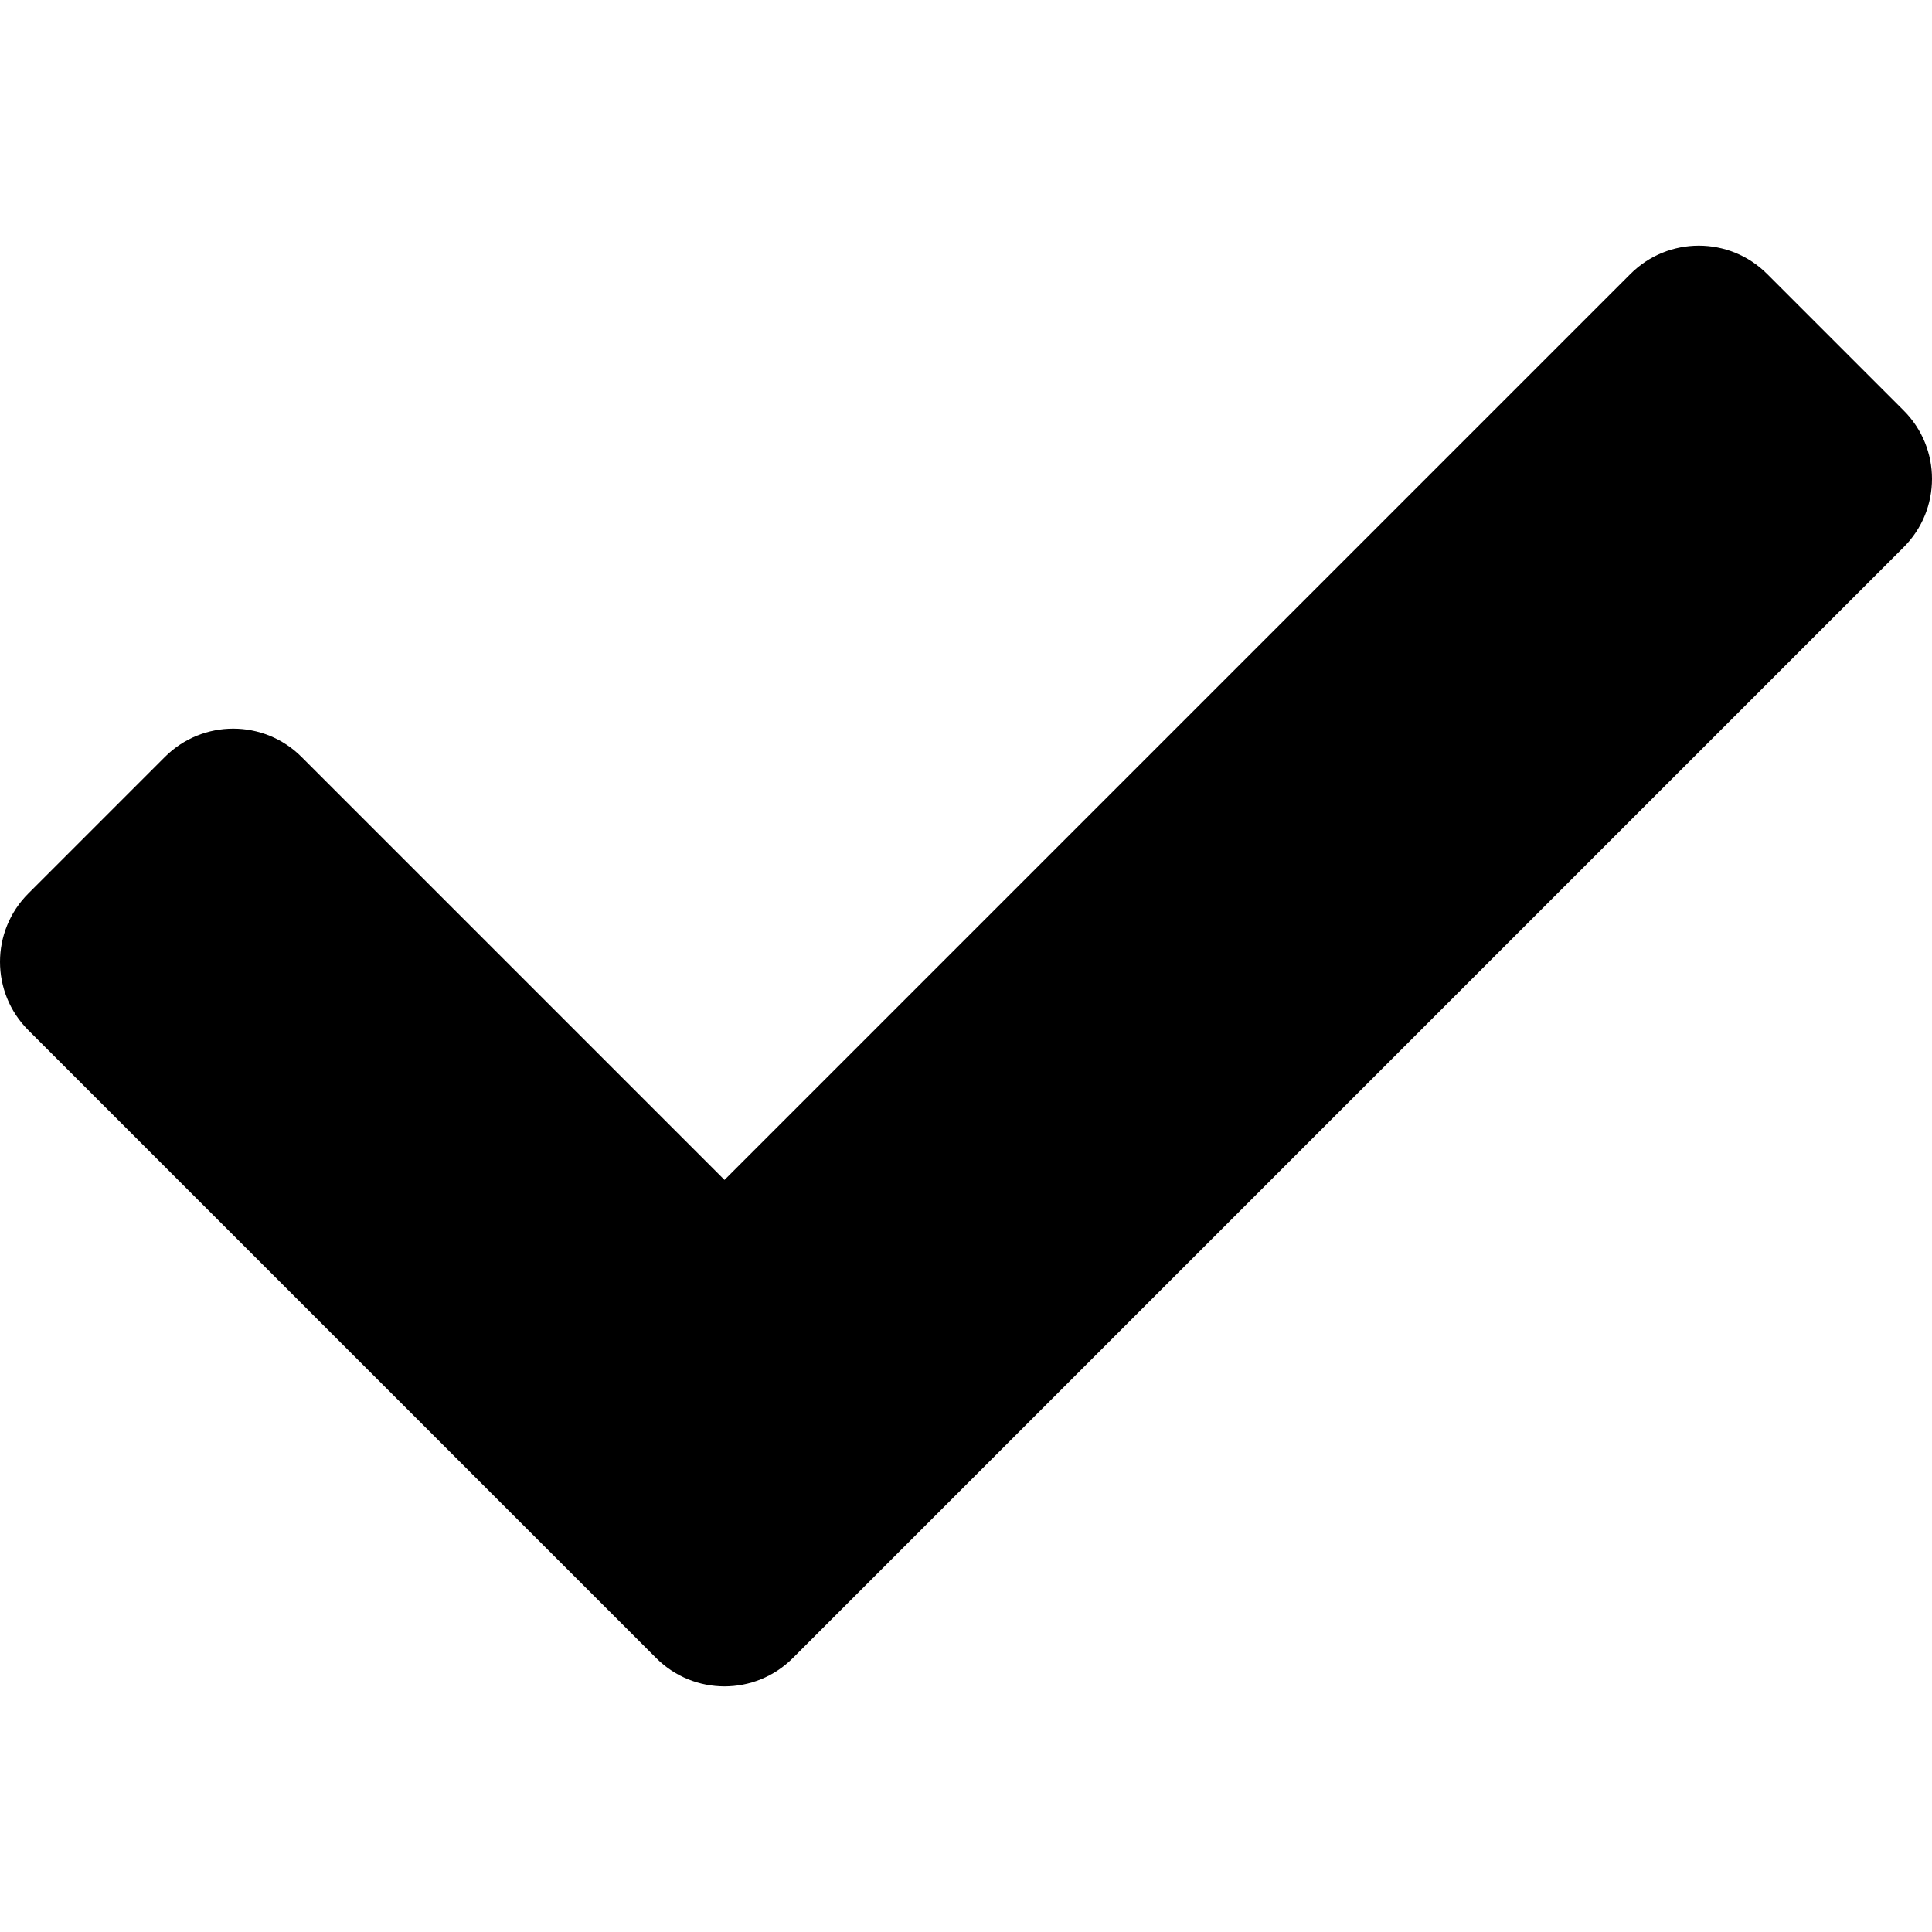
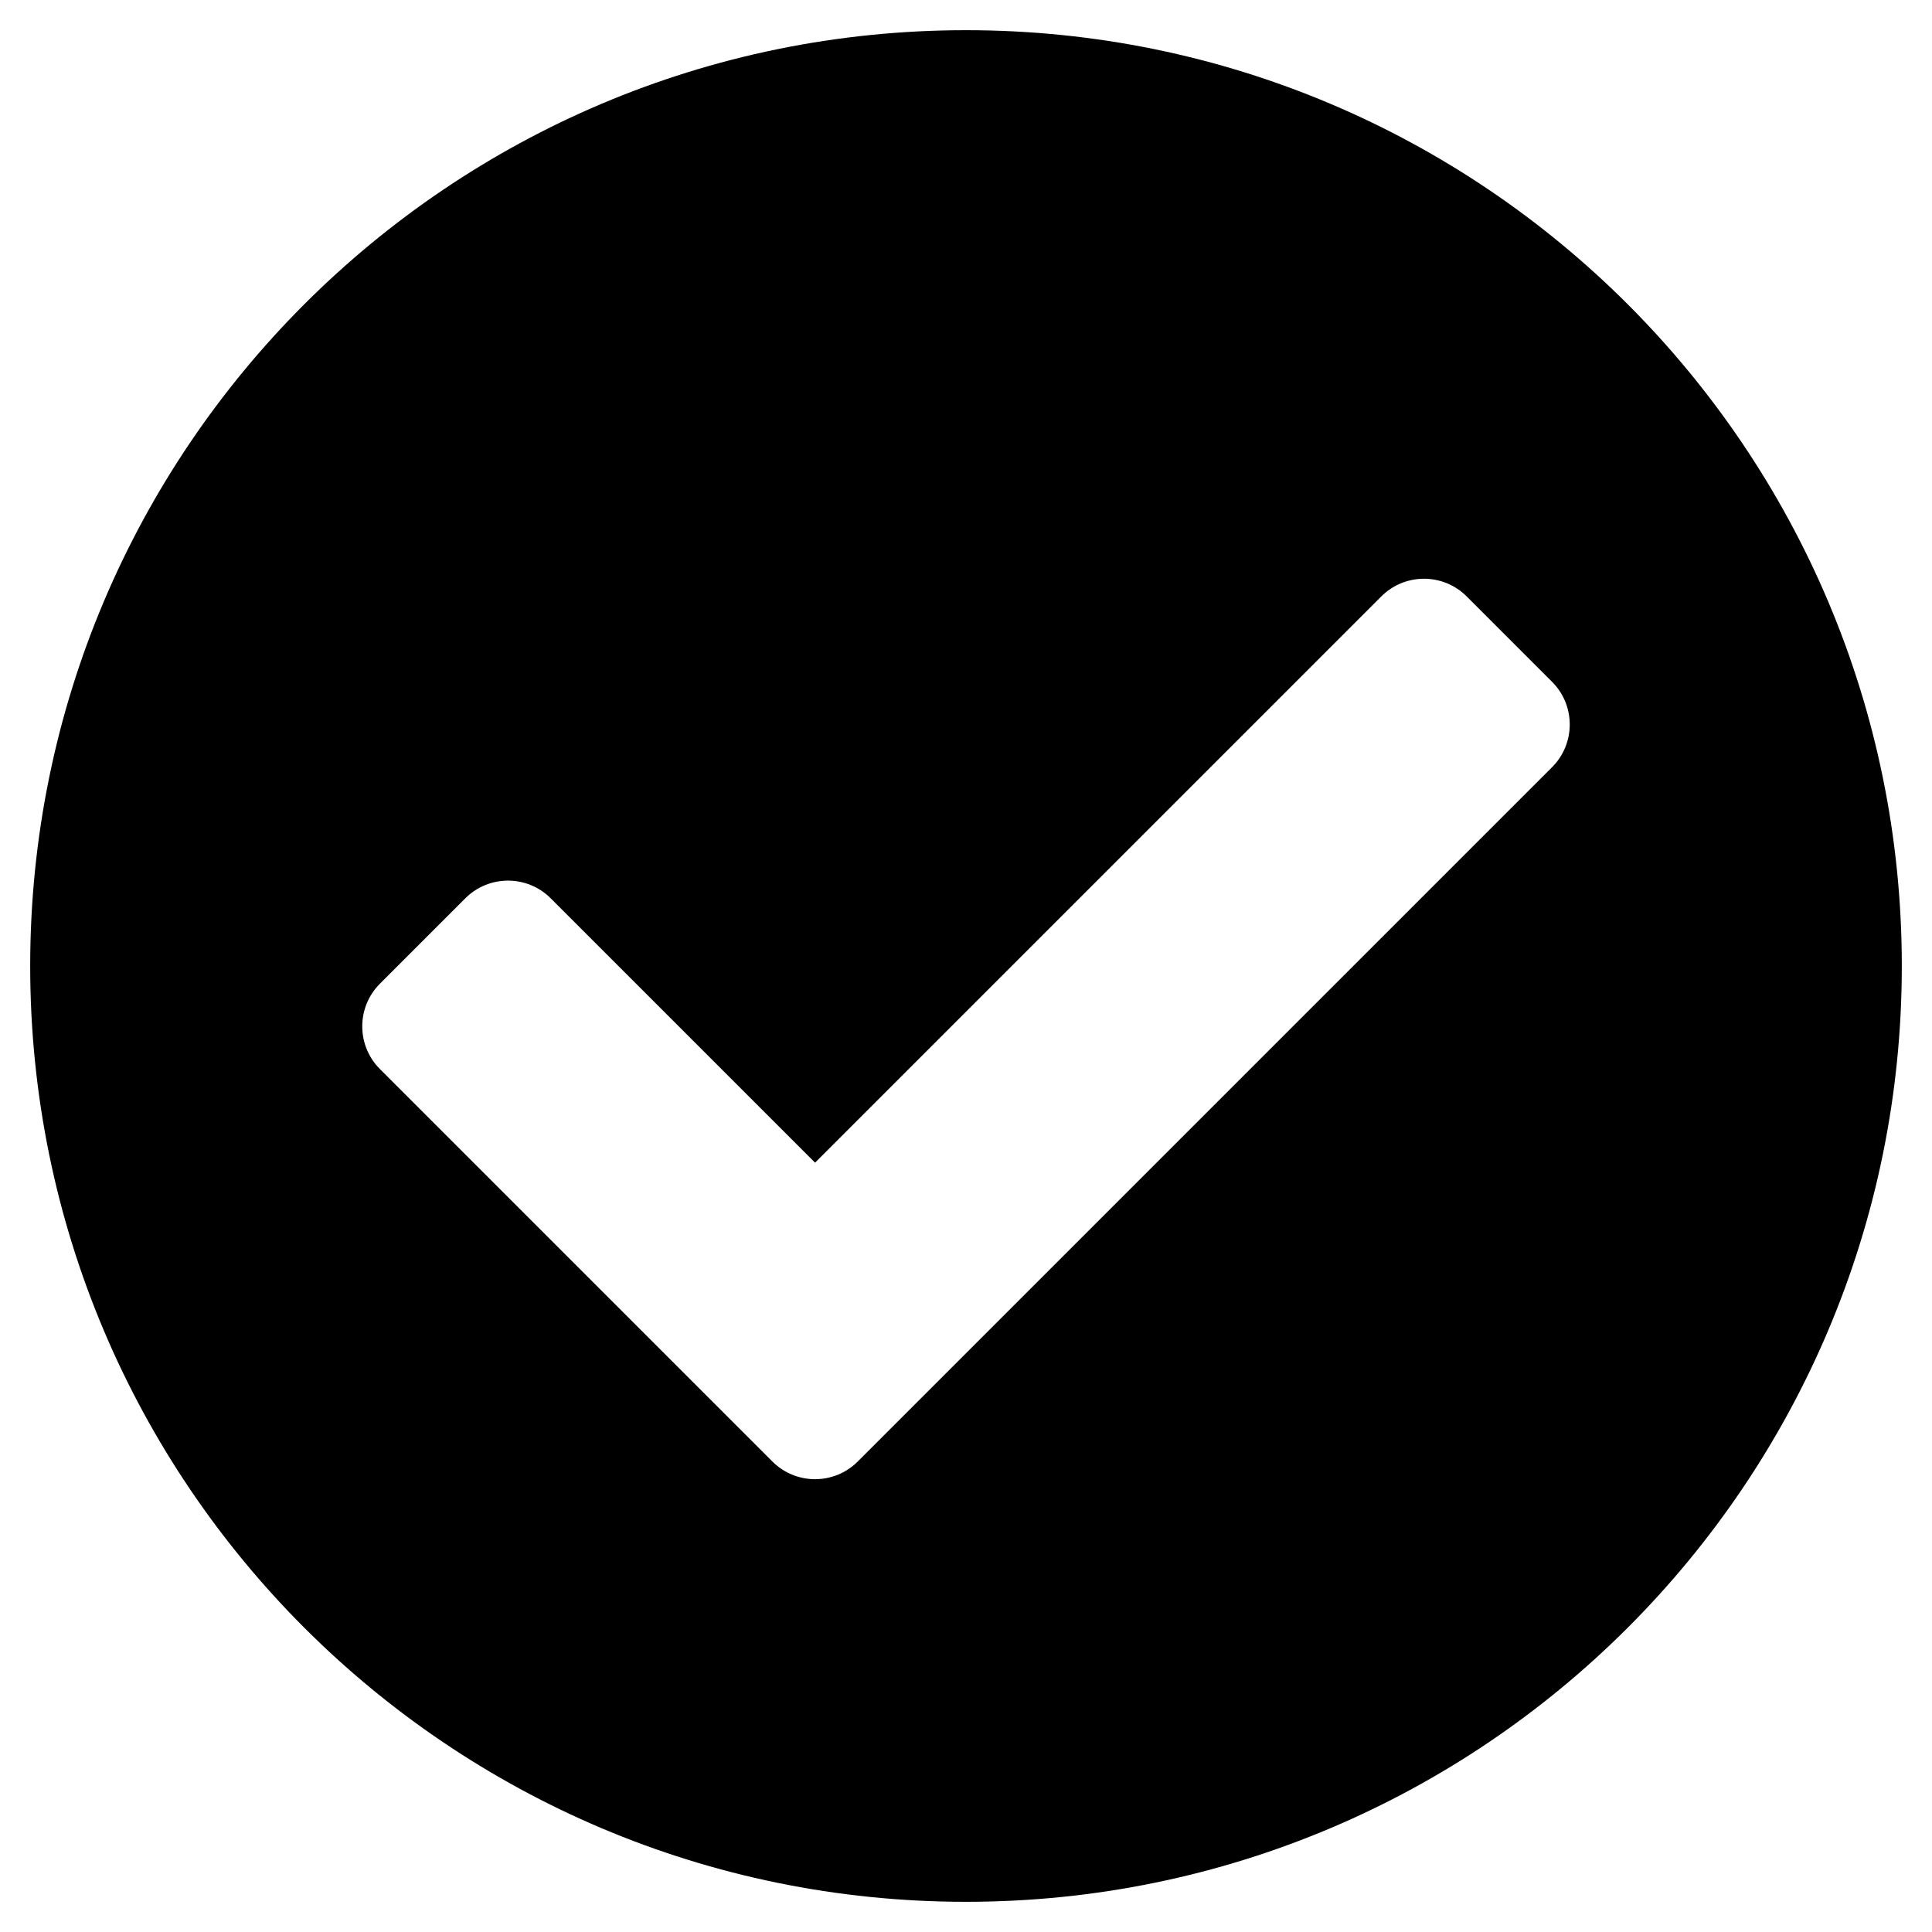
<svg xmlns="http://www.w3.org/2000/svg" viewBox="0 0 512 512">
-   <path d="M173.898 439.404l-166.4-166.4c-9.997-9.997-9.997-26.206 0-36.204l36.203-36.204c9.997-9.998 26.207-9.998 36.204 0L192 312.69 432.095 72.596c9.997-9.997 26.207-9.997 36.204 0l36.203 36.204c9.997 9.997 9.997 26.206 0 36.204l-294.4 294.401c-9.998 9.997-26.207 9.997-36.204-.001z" />
+   <path d="M504 256c0 136.967-111.033 248-248 248S8 392.967 8 256 119.033 8 256 8s248 111.033 248 248zM227.314 387.314l184-184c6.248-6.248 6.248-16.379 0-22.627l-22.627-22.627c-6.248-6.249-16.379-6.249-22.628 0L216 308.118l-70.059-70.059c-6.248-6.248-16.379-6.248-22.628 0l-22.627 22.627c-6.248 6.248-6.248 16.379 0 22.627l104 104c6.249 6.249 16.379 6.249 22.628.001z" />
</svg>
